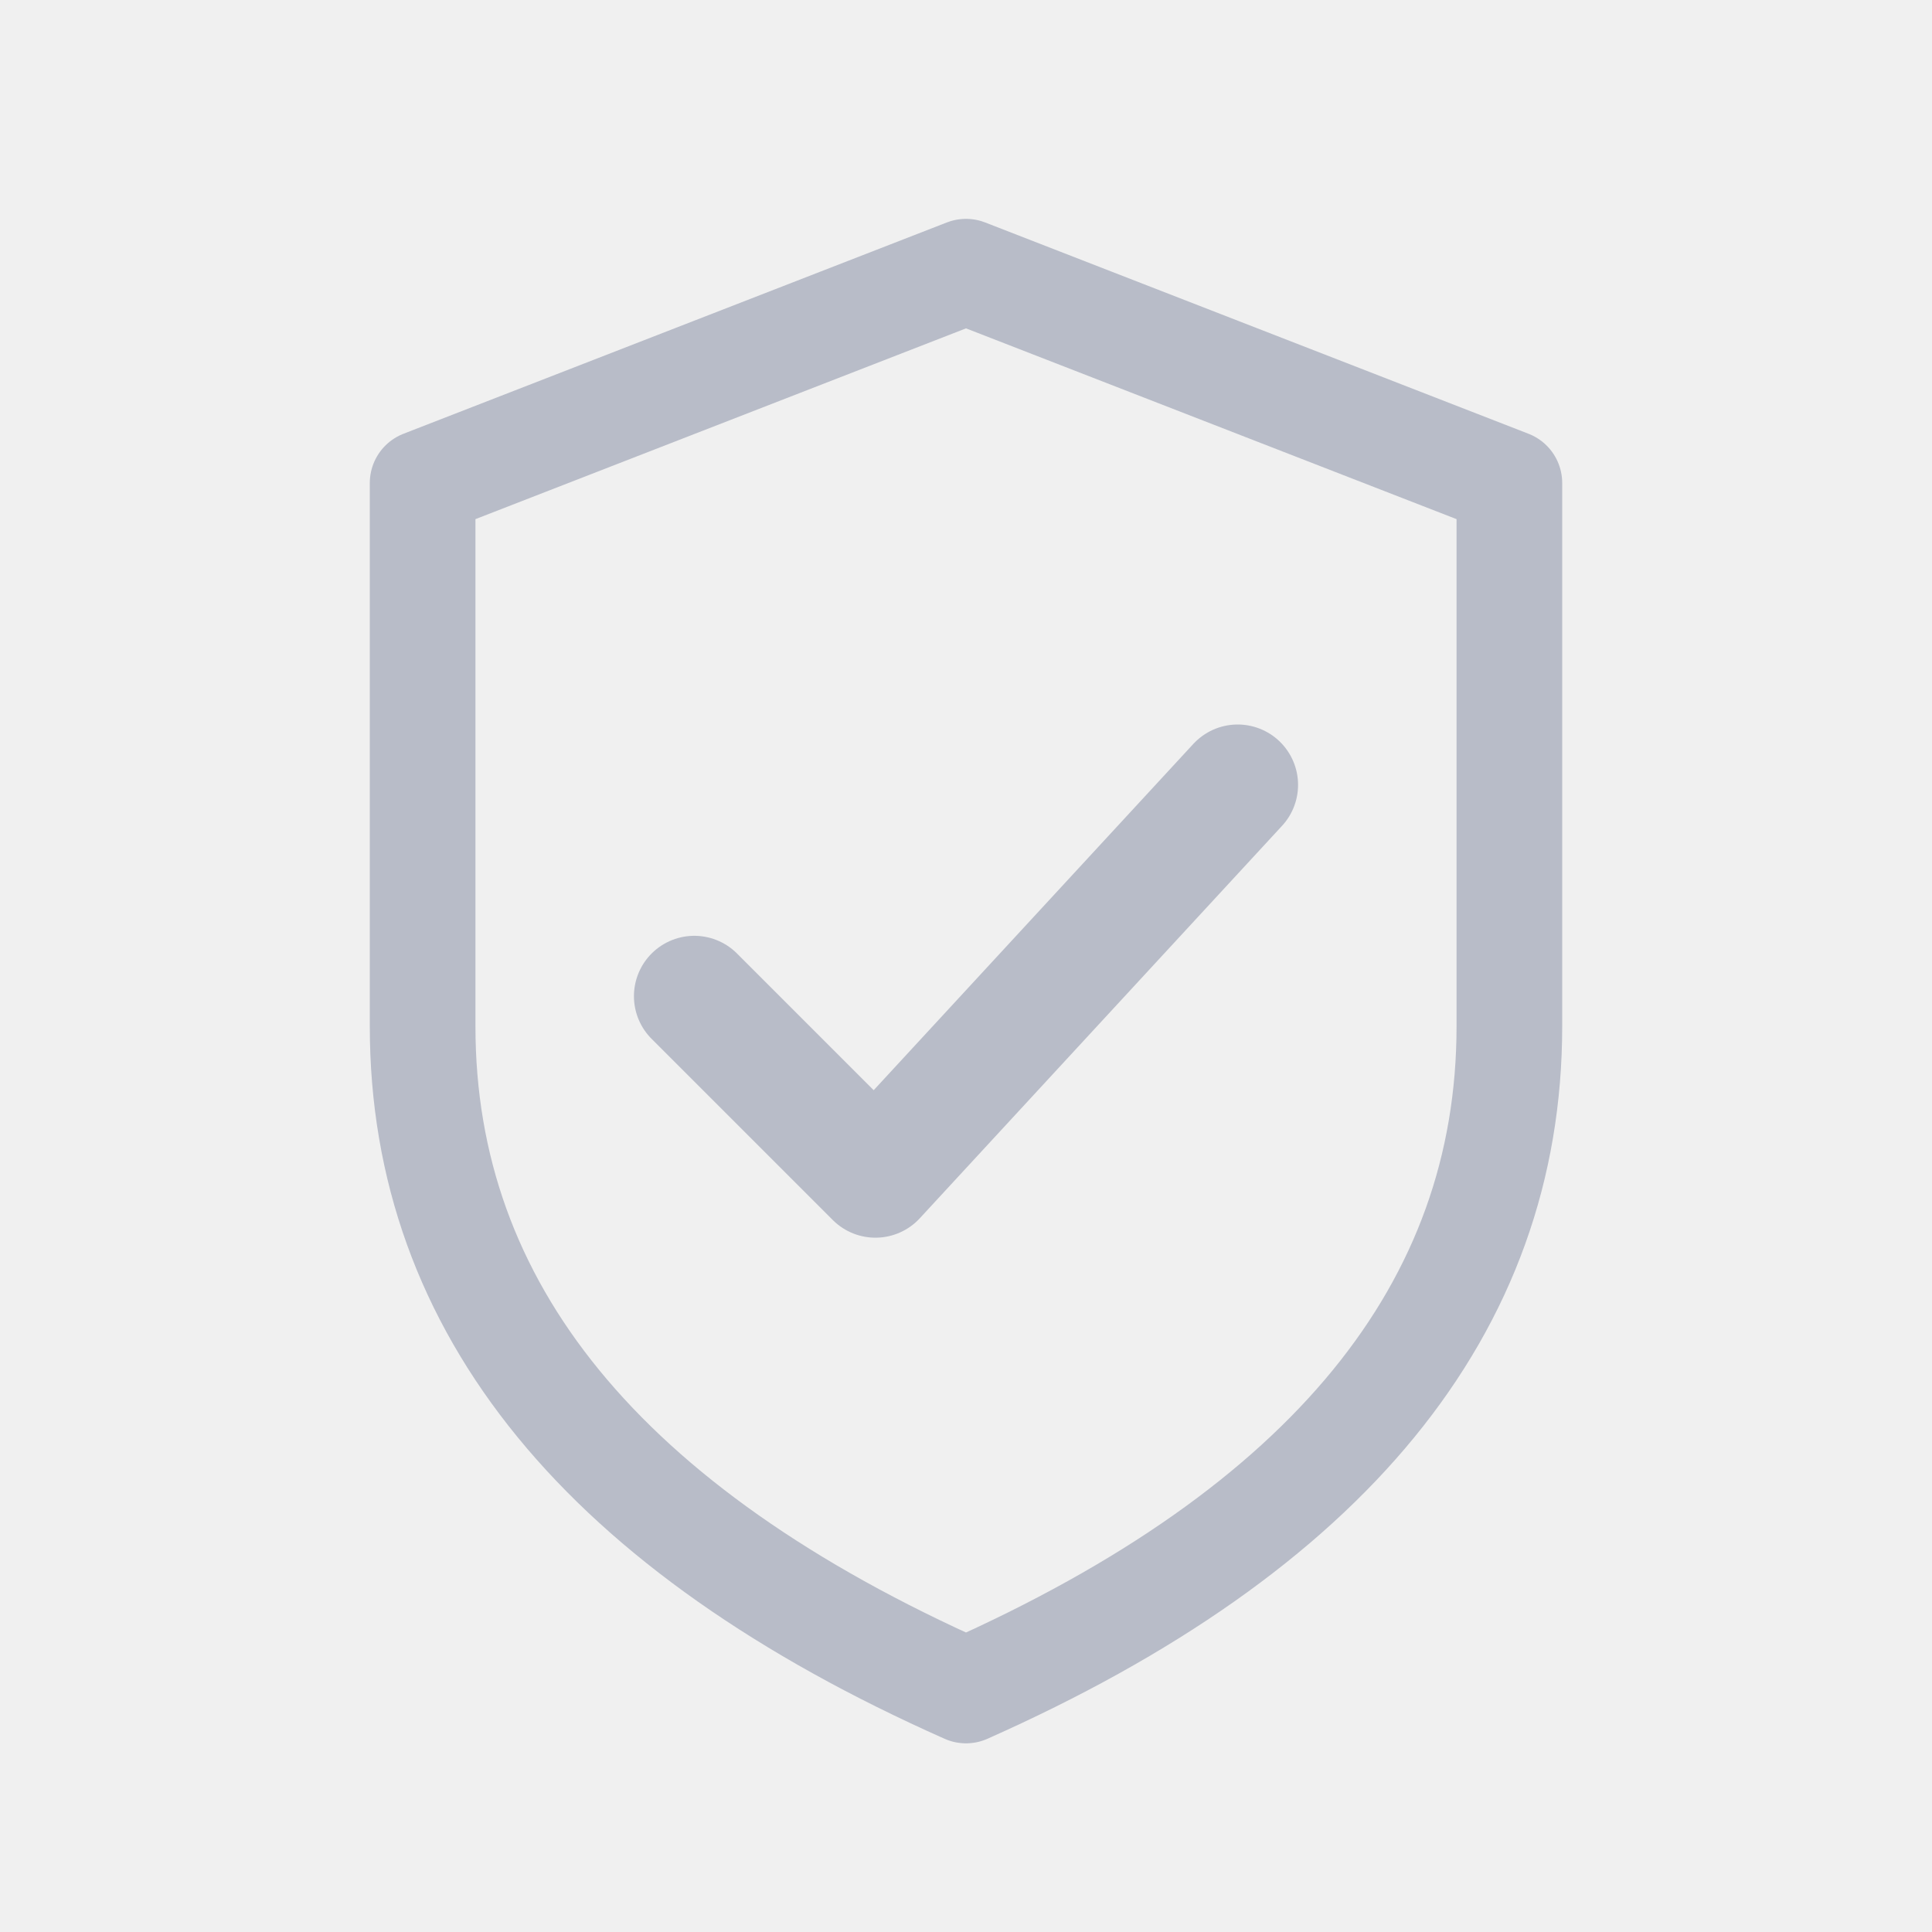
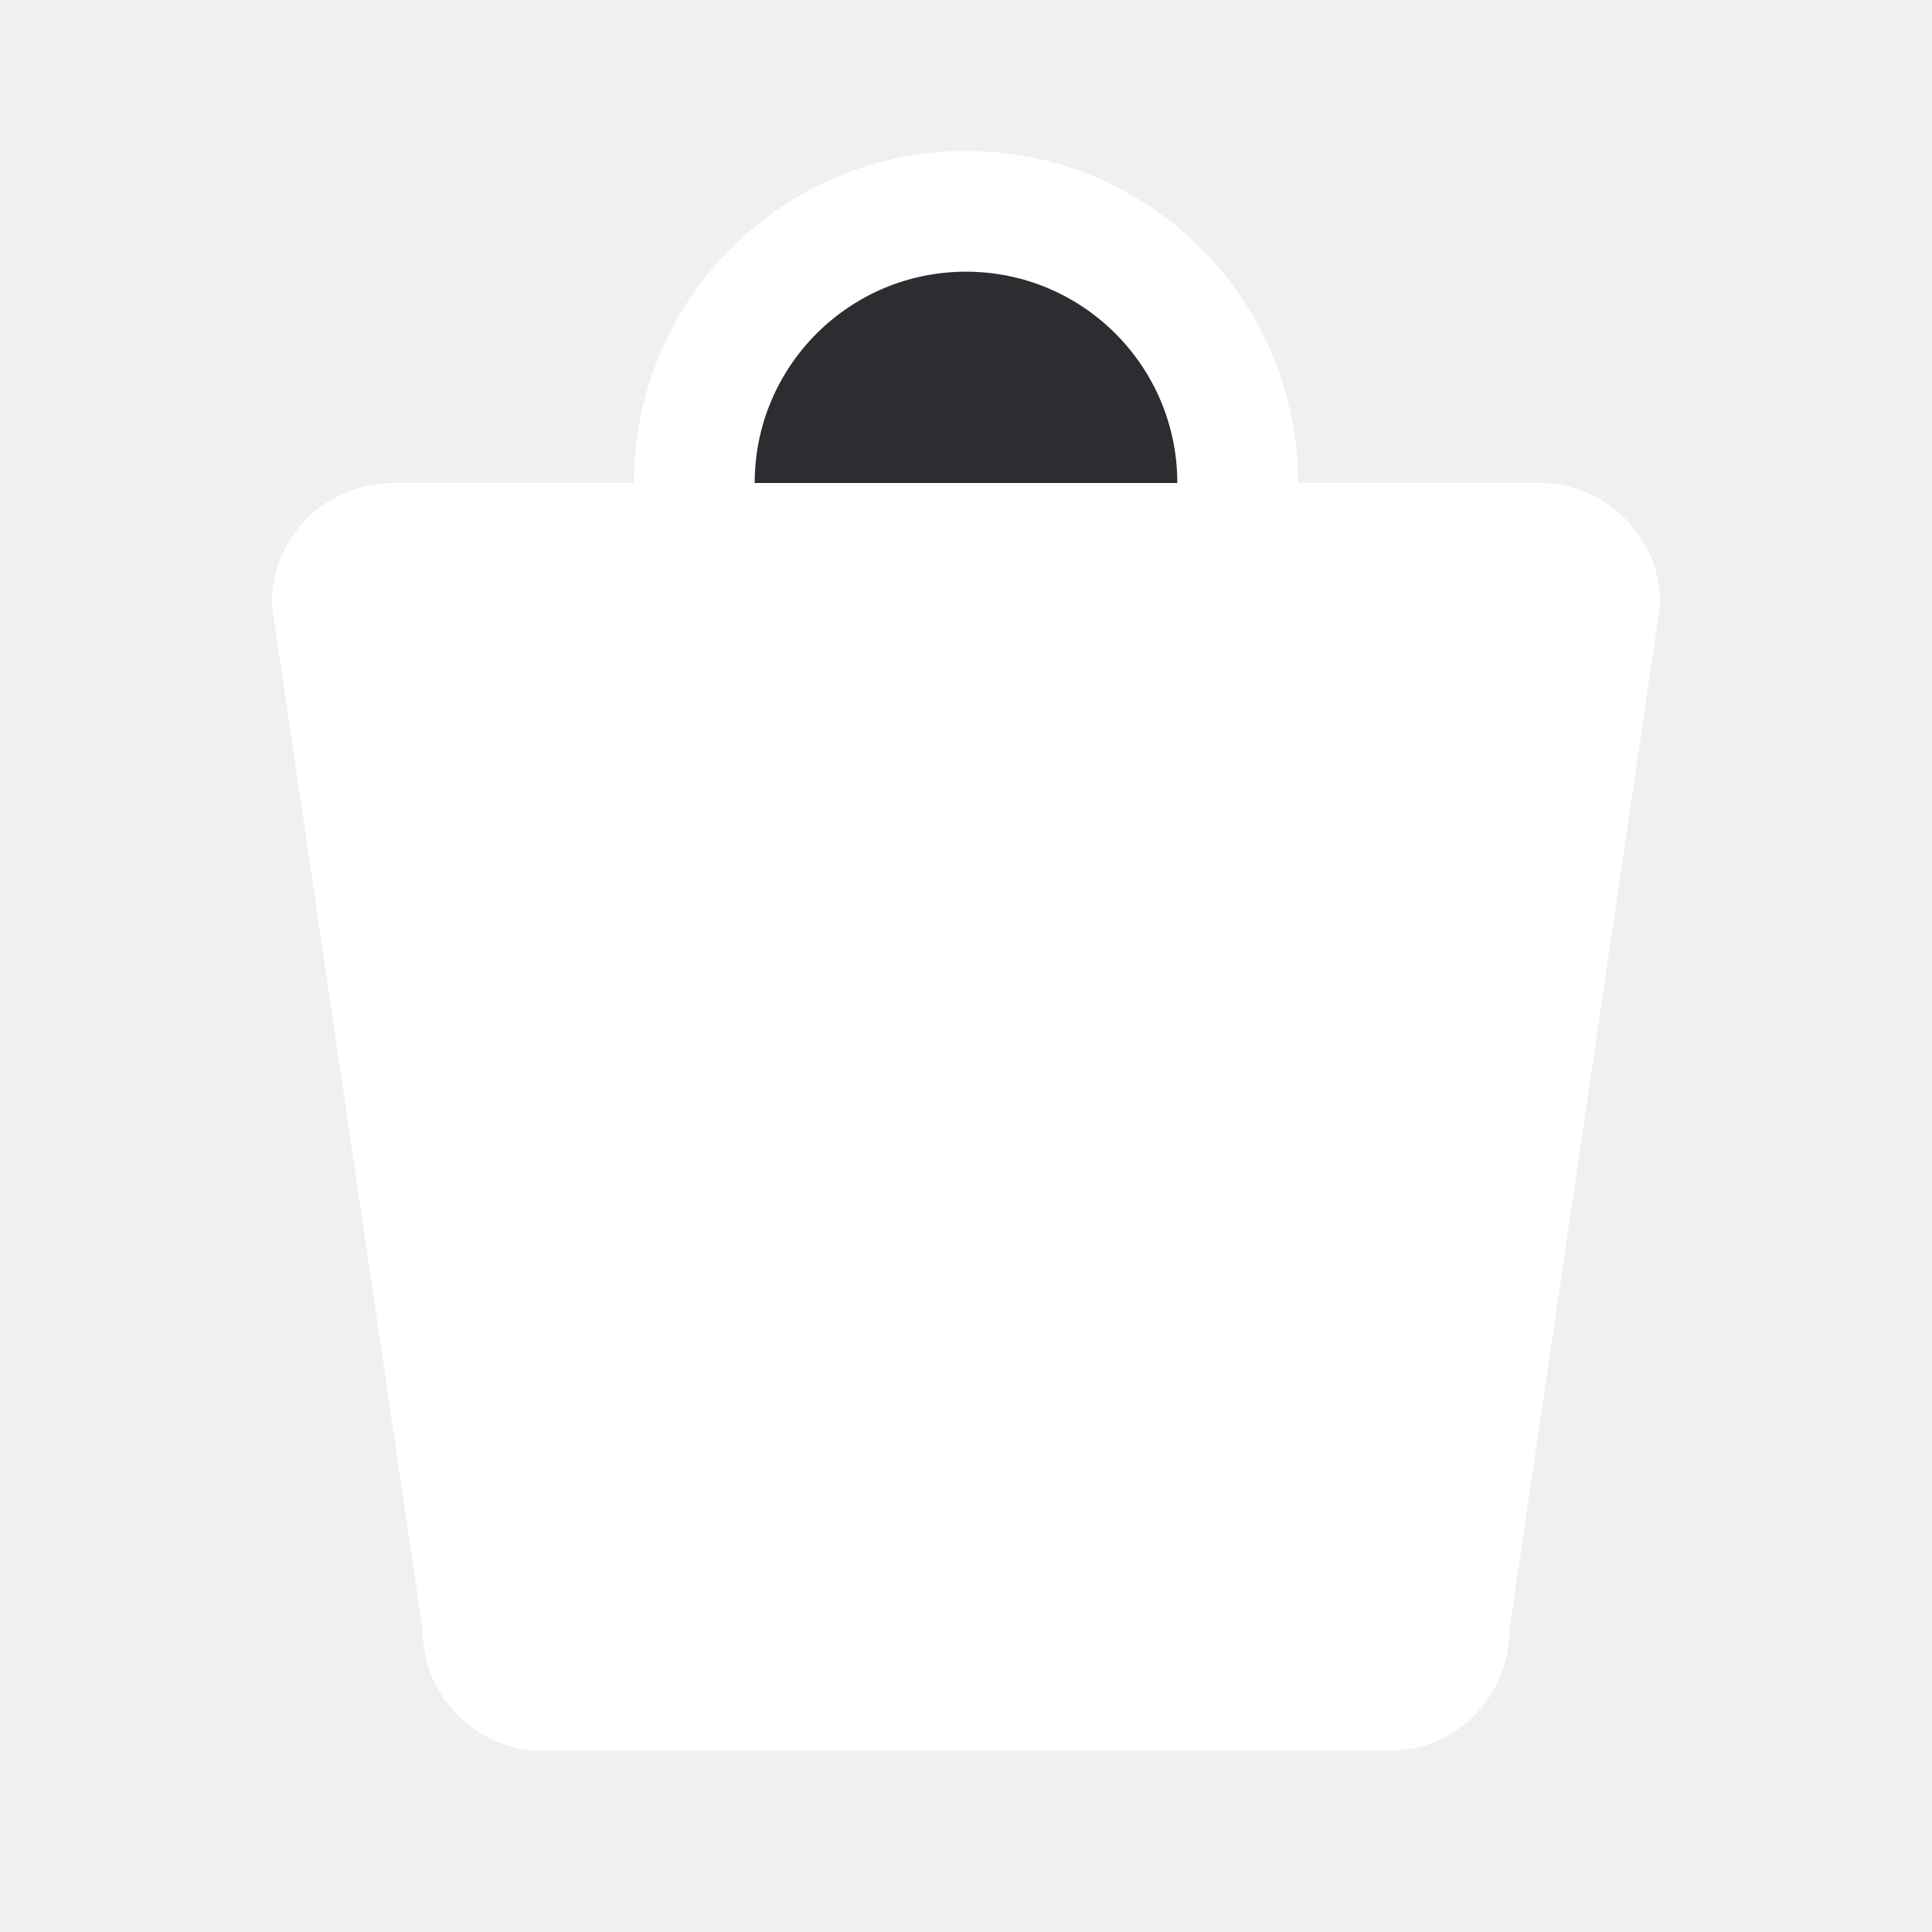
- <svg xmlns="http://www.w3.org/2000/svg" viewBox="0 0 128 128" width="128" height="128">
-   <path d="M64 18 L100 32 L100 68 Q100 96 64 112 Q28 96 28 68 L28 32 Z" fill="none" stroke="#B8BCC8" stroke-width="7" stroke-linejoin="round" />
-   <polyline points="46,66 58,78 82,52" fill="none" stroke="#B8BCC8" stroke-width="8" stroke-linecap="round" stroke-linejoin="round" />
+ <svg xmlns="http://www.w3.org/2000/svg" viewBox="0 0 128 128">
+   <path fill="white" d="M42,32 a22,22 0 0 1 44,0 h16 a8,8 0 0 1 8,8 l-10,68 a8,8 0 0 1 -8,8 h-56 a8,8 0 0 1 -8,-8 l-10,-68 a8,8 0 0 1 8,-8 z" />
+   <path fill="#2b2d31" d="M50,32 a14,14 0 0 1 28,0" />
</svg>
